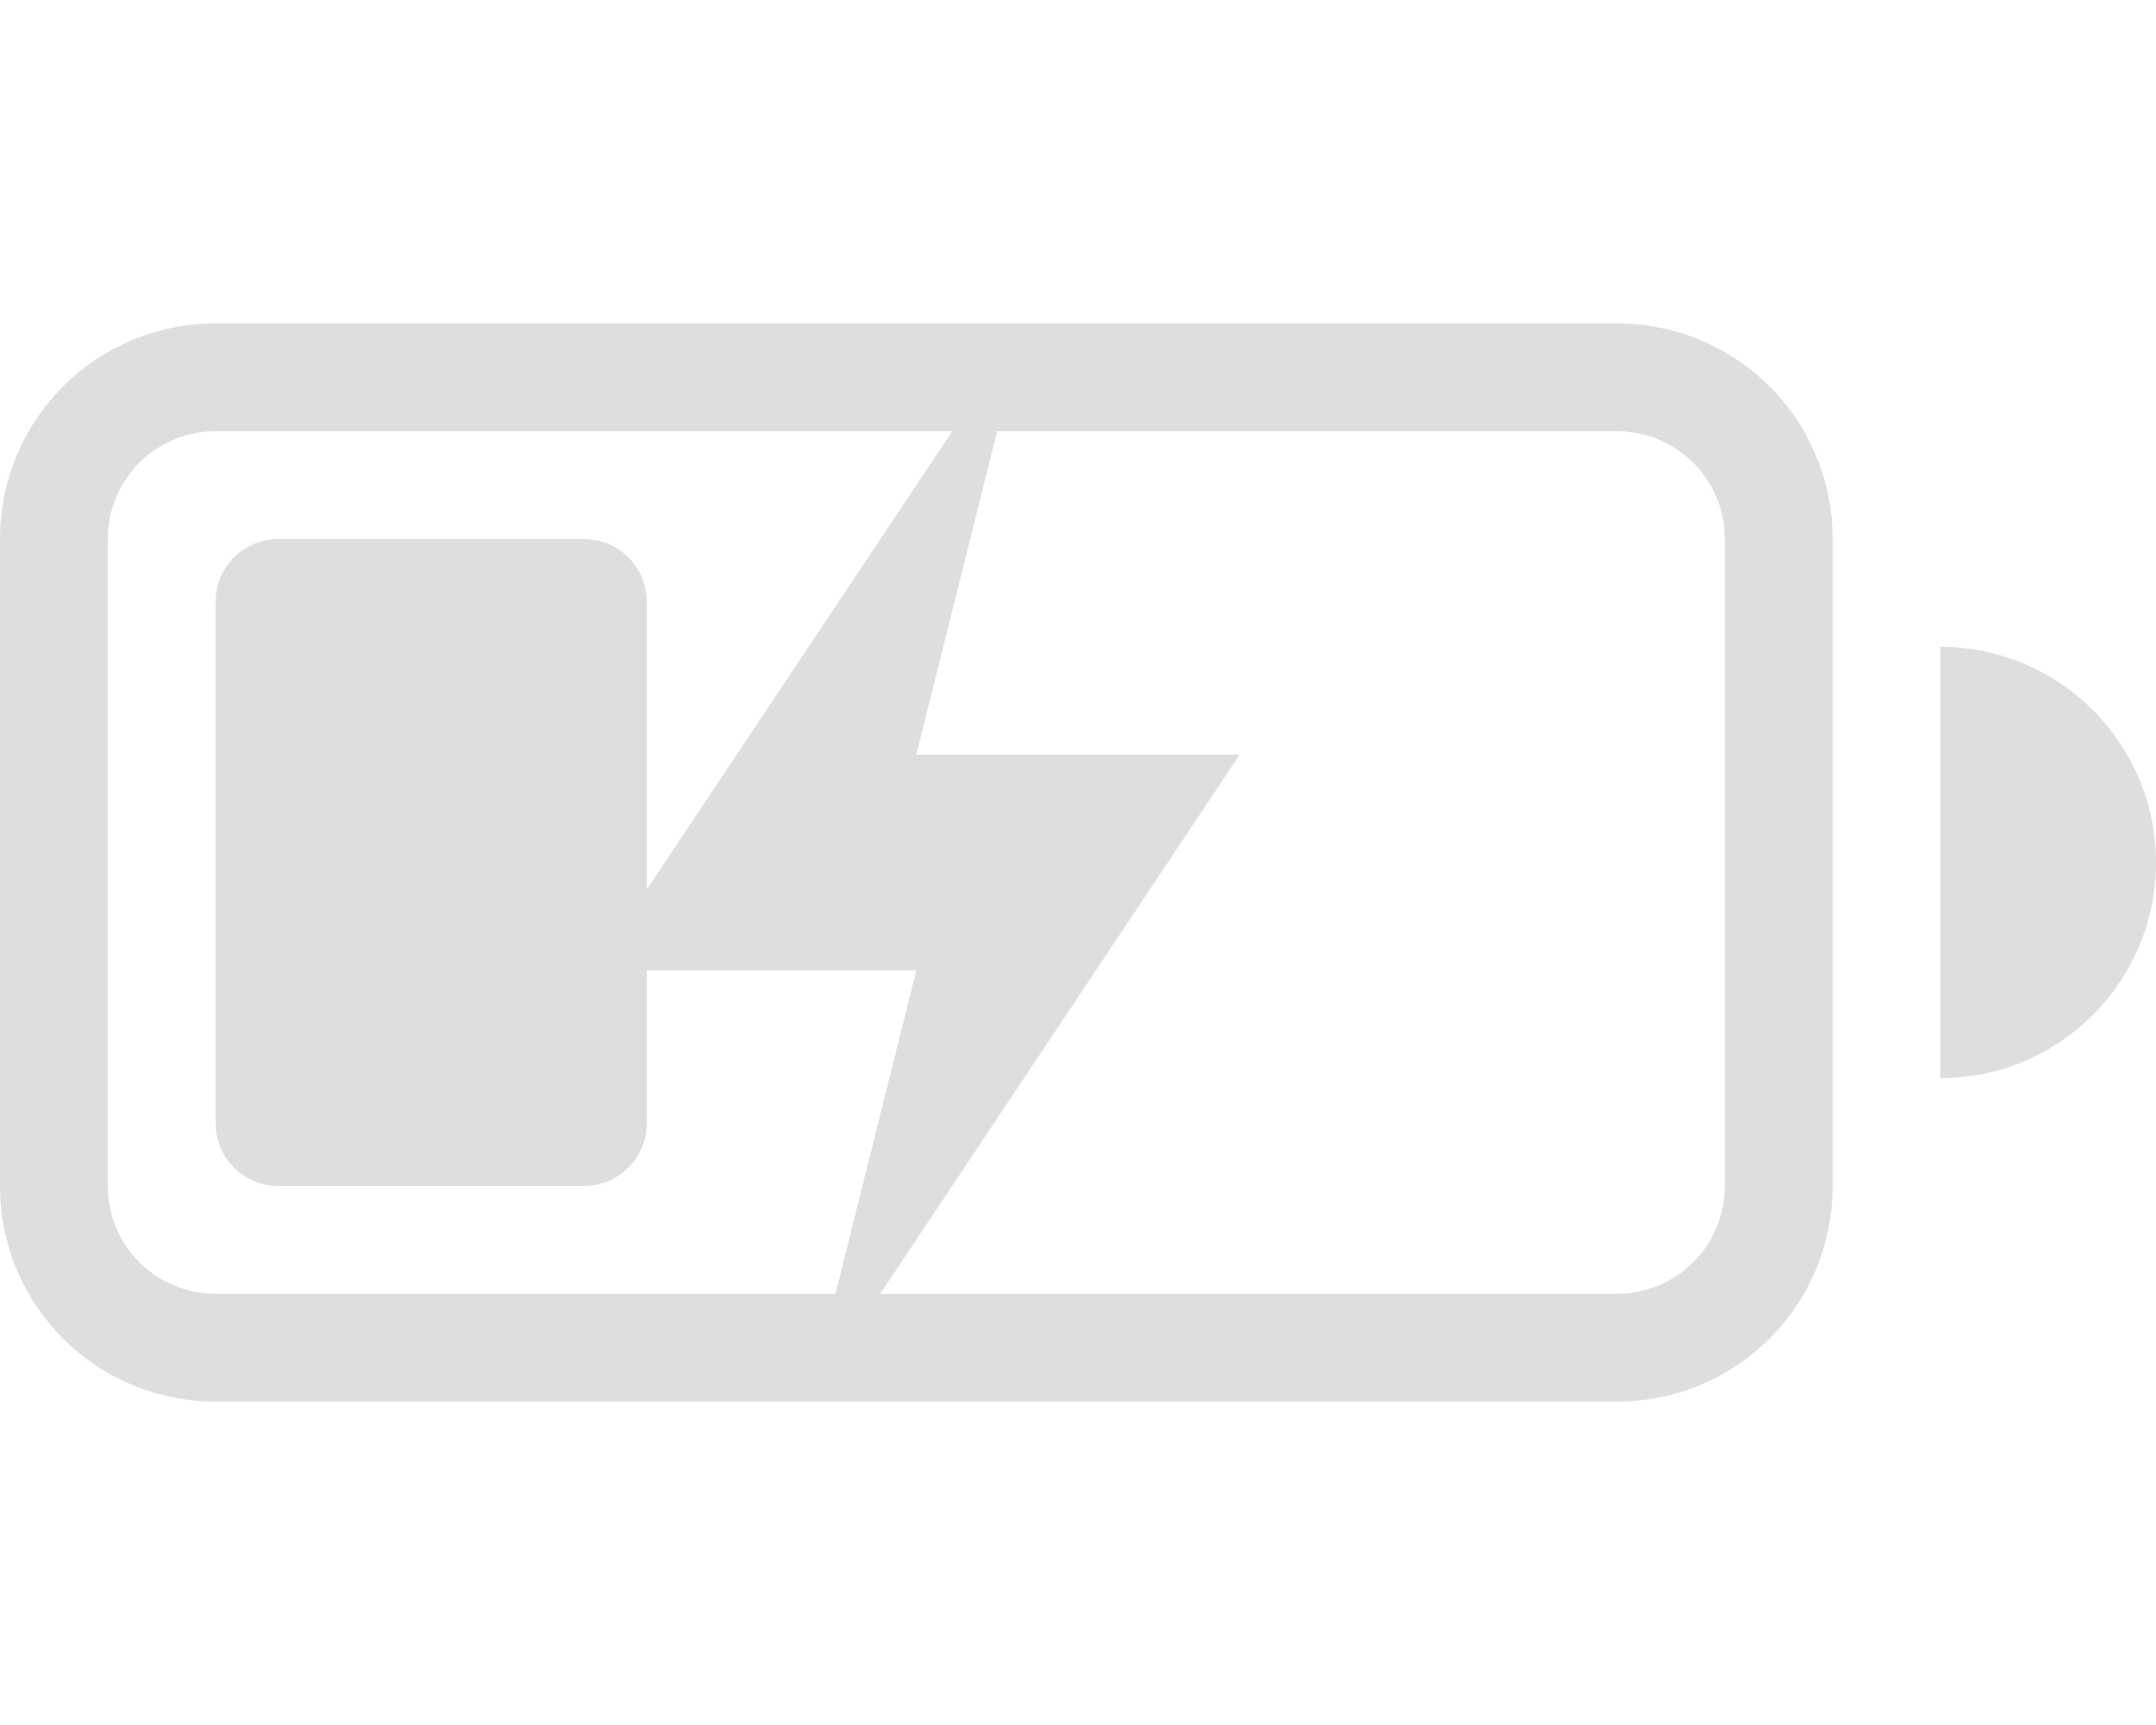
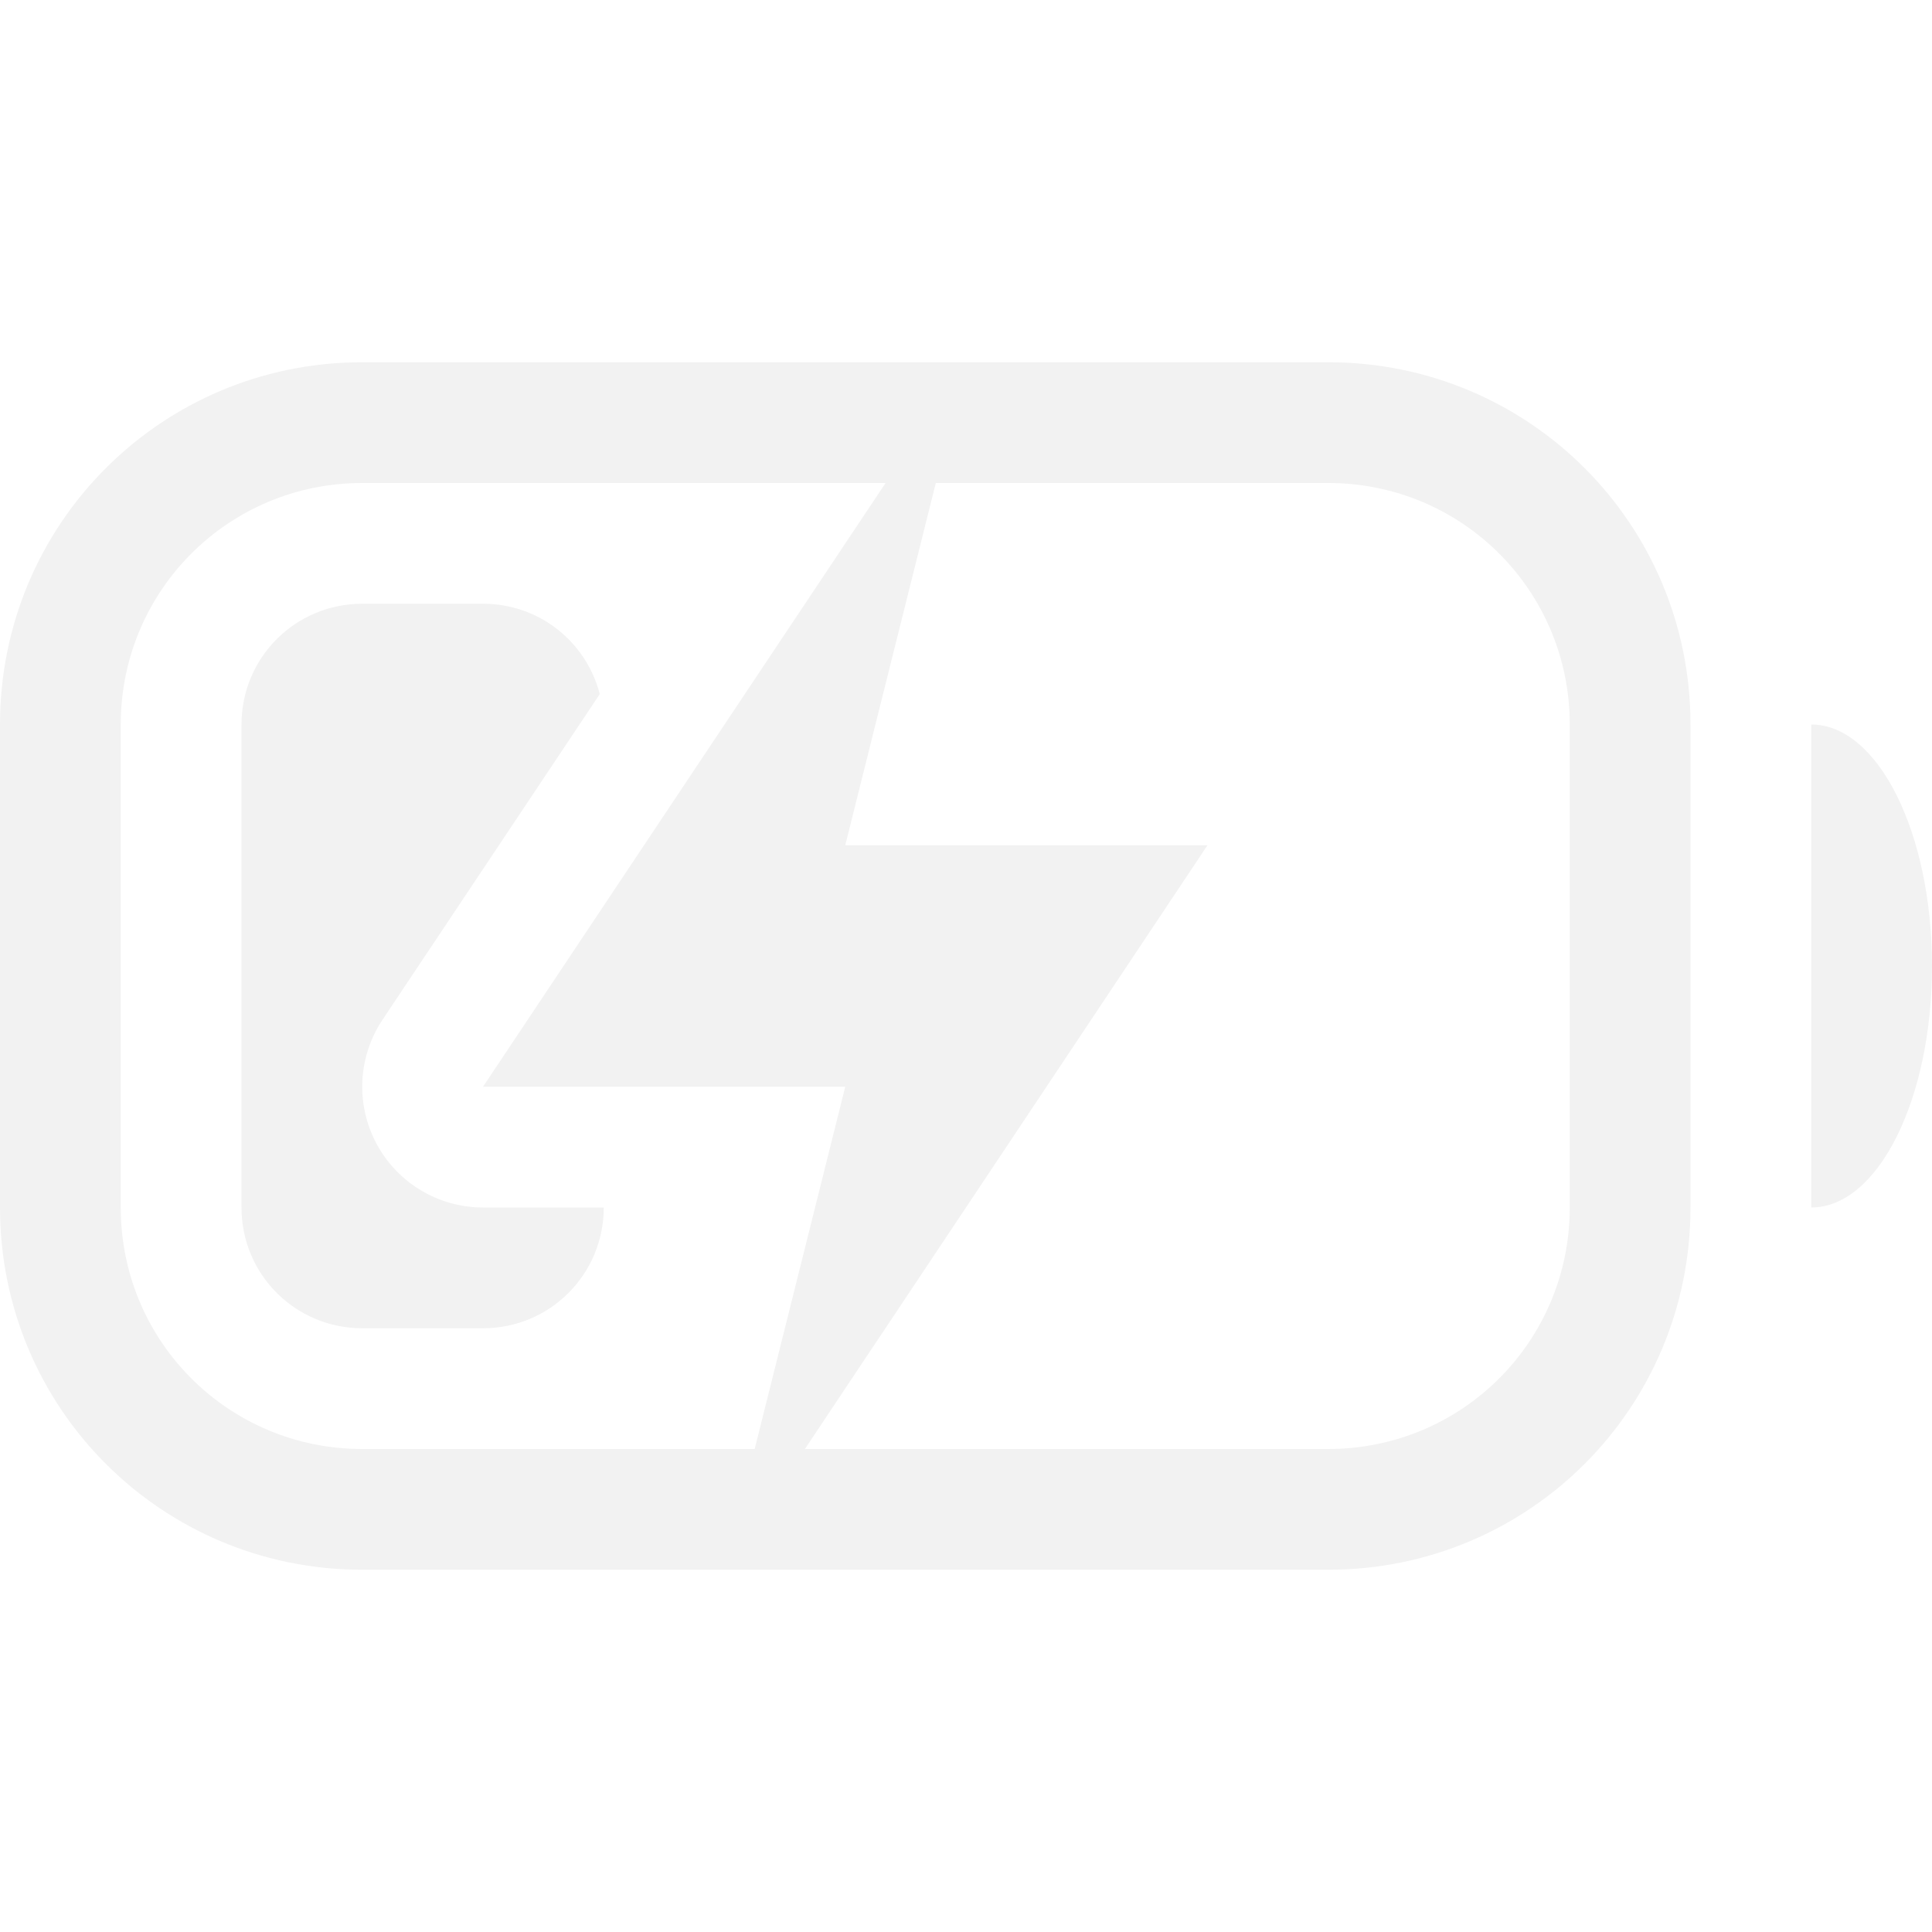
- <svg xmlns="http://www.w3.org/2000/svg" width="20" height="16" version="1.1">
+ <svg xmlns="http://www.w3.org/2000/svg" width="16" height="16" version="1.1">
  <defs>
    <style id="current-color-scheme" type="text/css">.ColorScheme-Text {
-                 color:#dedede;
+                 color:#f2f2f2;
            }</style>
  </defs>
-   <rect x="2" y="5" width="4" height="6" rx=".582" ry=".582" fill="#dedede" />
-   <path d="m2 3c-1.108 0-2 0.892-2 2v6c0 1.108 0.892 2 2 2h13c1.108 0 2-0.892 2-2v-6c0-1.108-0.892-2-2-2zm0 1h13c0.554 0 1 0.446 1 1v6c0 0.554-0.446 1-1 1h-13c-0.554 0-1-0.446-1-1v-6c0-0.554 0.446-1 1-1z" fill="#dedede" />
-   <path d="m18 6v4a2 2 0 0 0 2-2 2 2 0 0 0-2-2z" fill="#dedede" />
-   <path d="m8.834 4-3.334 5h3l-0.75 3h0.416l3.334-5h-3l0.75-3z" enable-background="new" fill="#dedede" />
+   <path d="m3 5c-0.554 0-1 0.446-1 1v4c0 0.554 0.446 1 1 1h1c0.554 0 1-0.446 1-1h-1a1 1 0 0 1-0.832-1.555l1.799-2.697c-0.111-0.431-0.5-0.748-0.967-0.748h-1z" fill="#f2f2f2" />
+   <path d="m15 6v4a1 2 0 0 0 1-2 1 2 0 0 0-1-2z" fill="#f2f2f2" />
+   <path d="m3 3c-1.662 0-3 1.338-3 3v4c0 1.662 1.338 3 3 3h8c1.662 0 3-1.338 3-3v-4c0-1.662-1.338-3-3-3zm0 1h8c1.108 0 2 0.892 2 2v4c0 1.108-0.892 2-2 2h-8c-1.108 0-2-0.892-2-2v-4c0-1.108 0.892-2 2-2z" fill="#f2f2f2" />
+   <path d="m7.334 4-3.334 5h3l-0.75 3h0.416l3.334-5h-3l0.75-3z" color="#000000" fill="#f2f2f2" stroke-linecap="round" stroke-linejoin="round" style="-inkscape-stroke:none" />
</svg>
